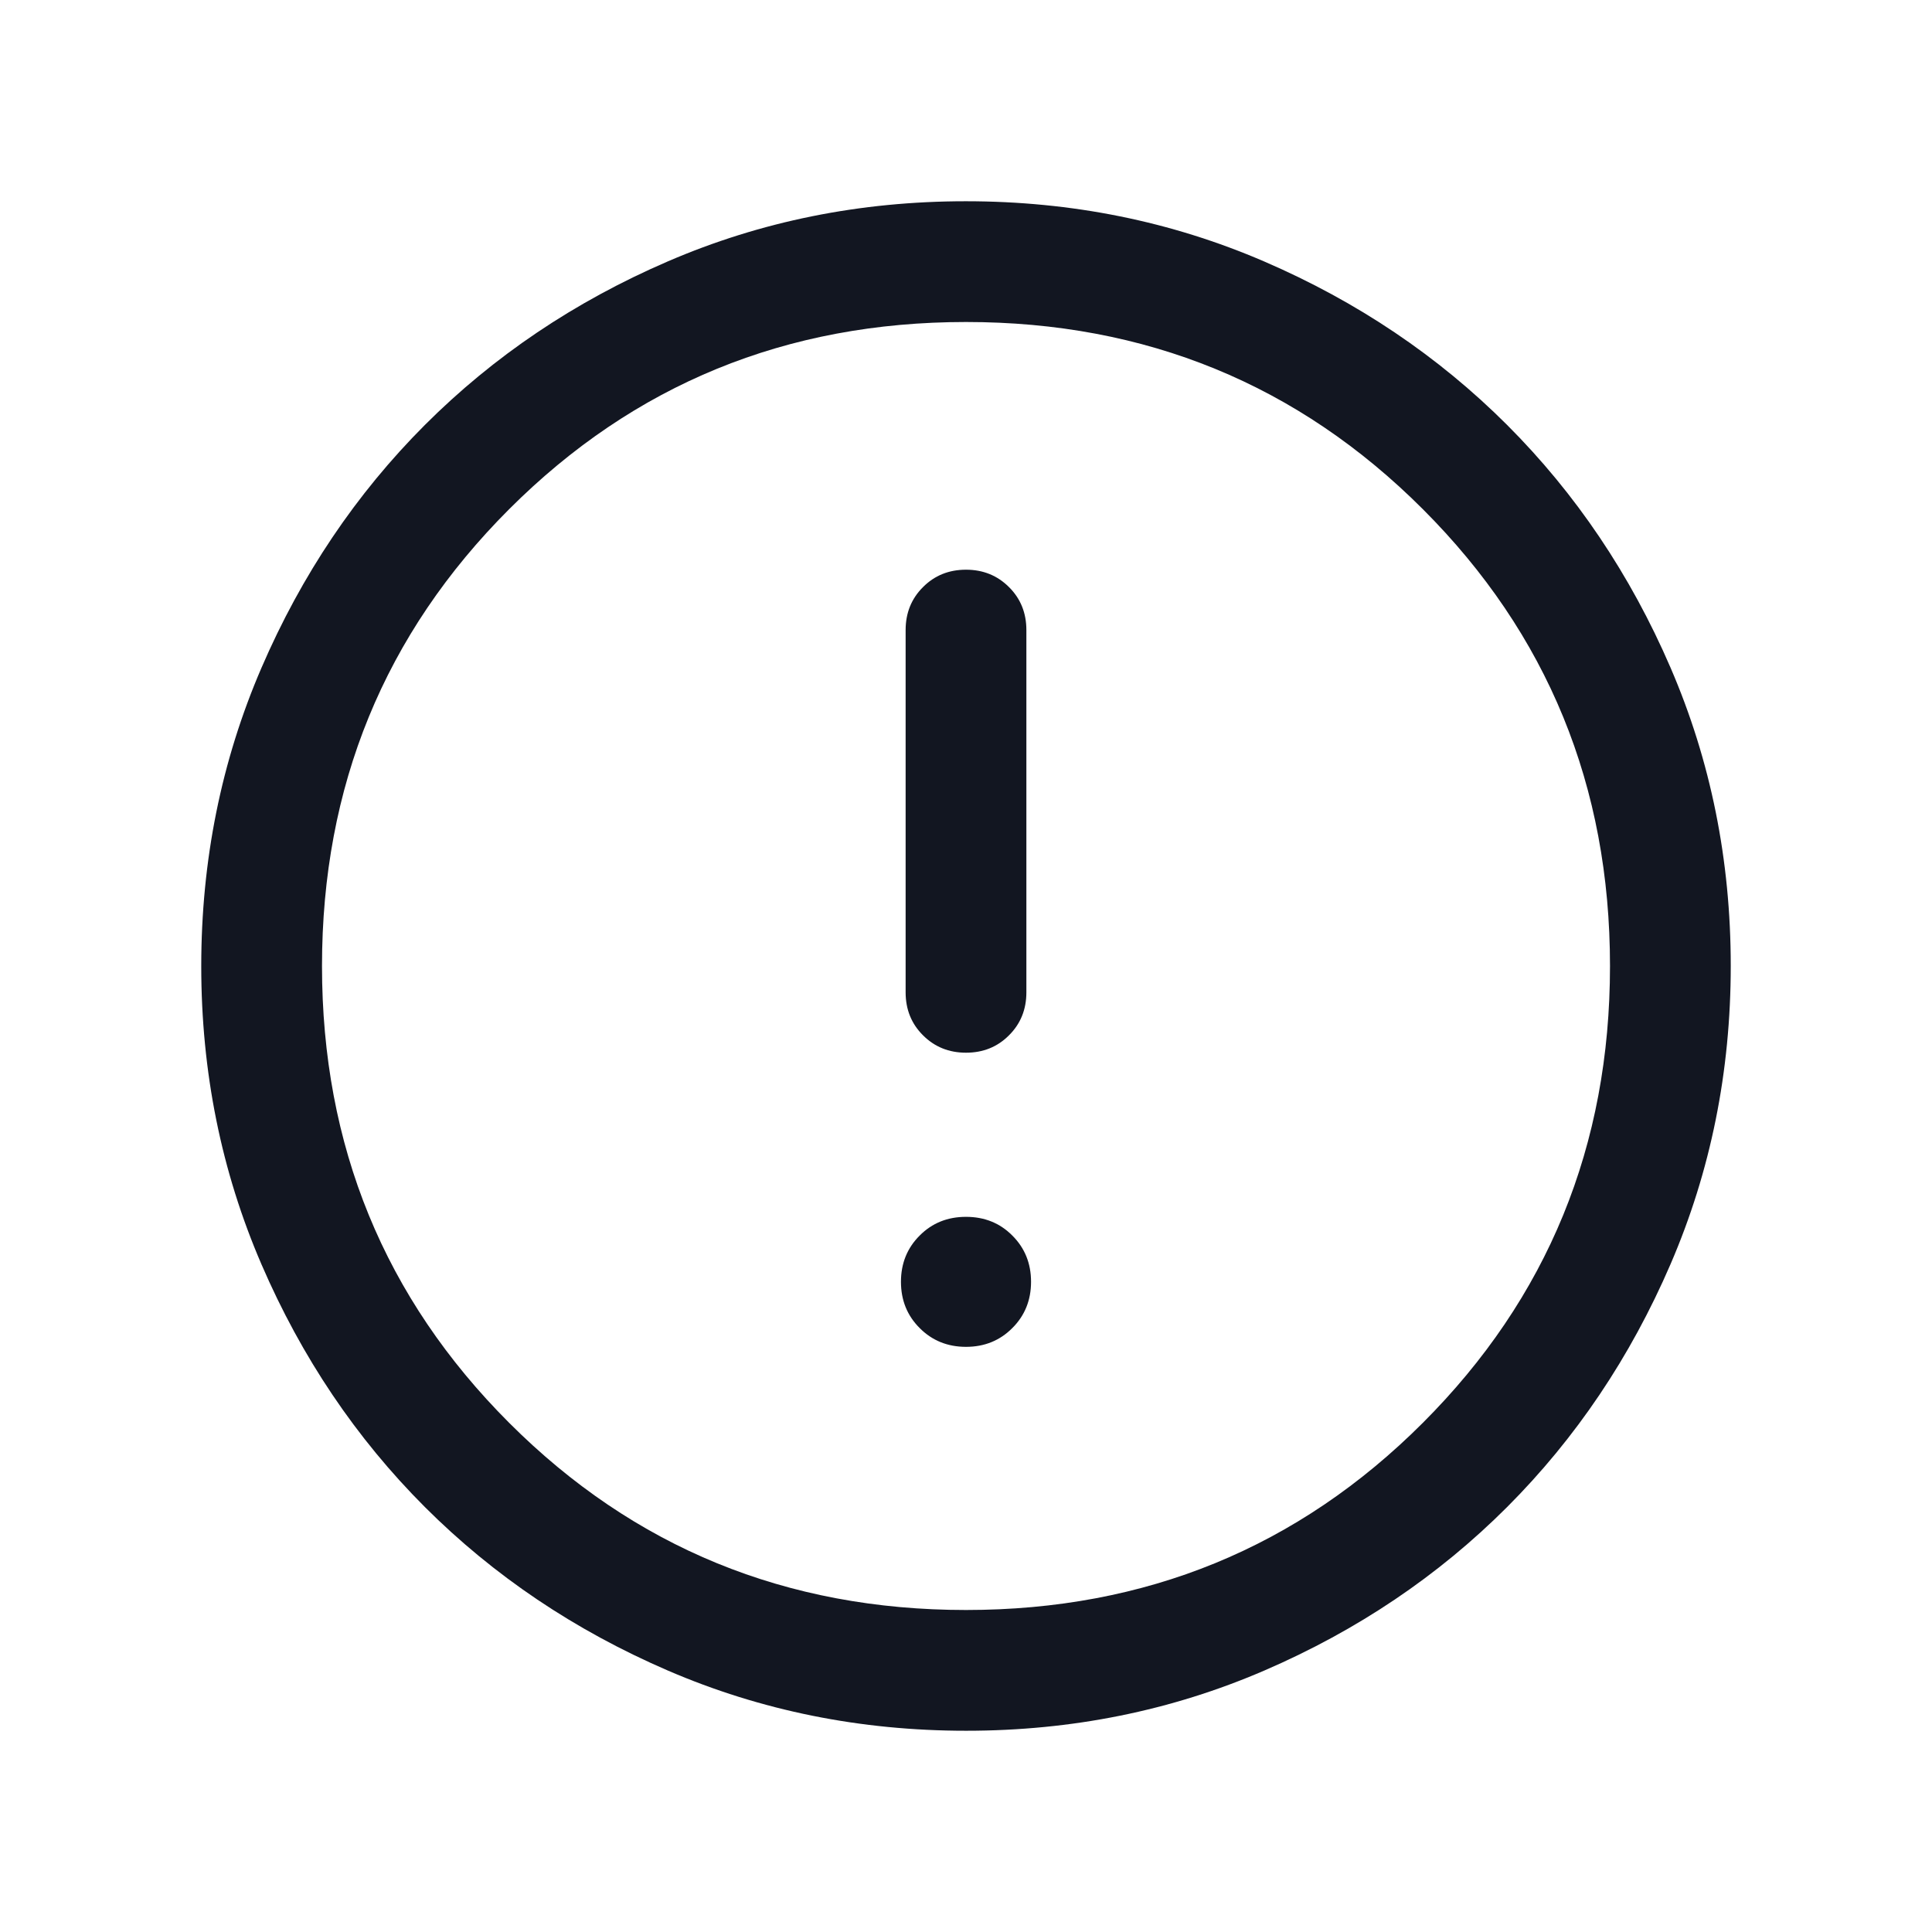
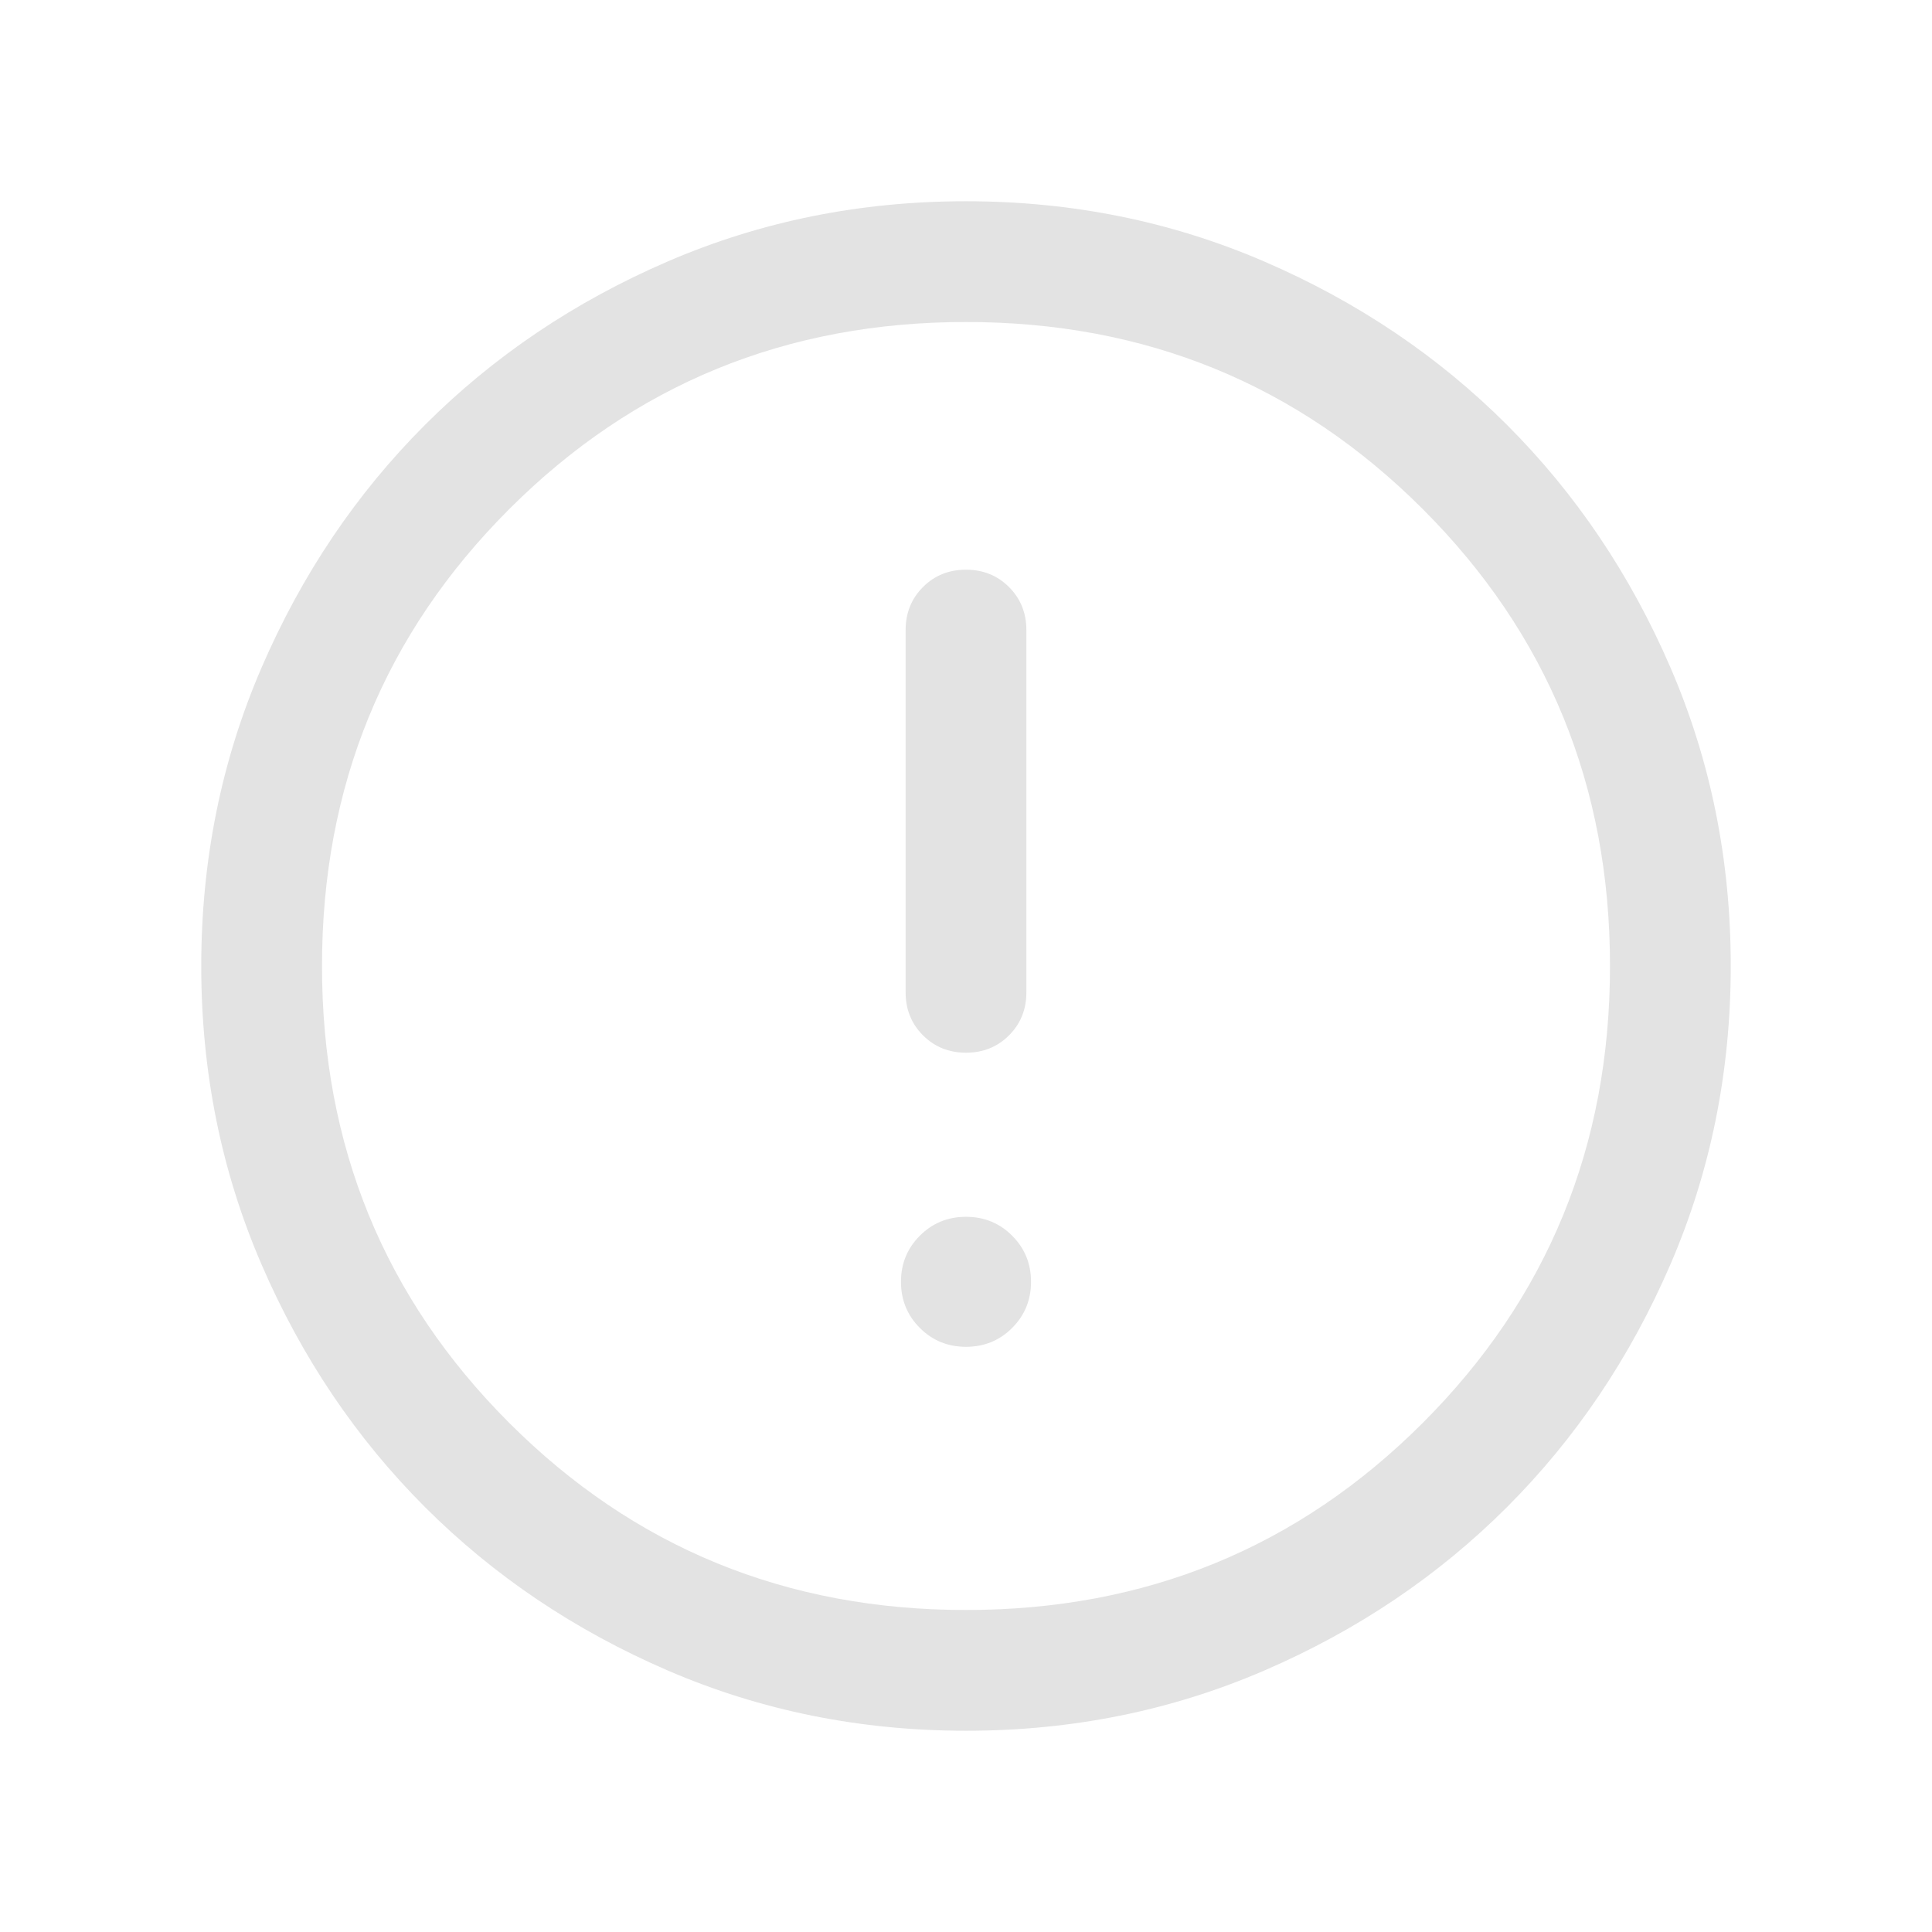
- <svg xmlns="http://www.w3.org/2000/svg" width="24" height="24" viewBox="0 0 24 24" fill="none">
-   <mask id="mask0_13_282" style="mask-type:alpha" maskUnits="userSpaceOnUse" x="0" y="0" width="24" height="24">
-     <rect width="24" height="24" fill="#D9D9D9" />
-   </mask>
-   <g mask="url(#mask0_13_282)">
-     <path d="M12 16.731C12.229 16.731 12.421 16.653 12.575 16.498C12.73 16.344 12.808 16.152 12.808 15.923C12.808 15.694 12.73 15.502 12.575 15.348C12.421 15.193 12.229 15.116 12 15.116C11.771 15.116 11.579 15.193 11.425 15.348C11.27 15.502 11.192 15.694 11.192 15.923C11.192 16.152 11.27 16.344 11.425 16.498C11.579 16.653 11.771 16.731 12 16.731ZM12 13.077C12.213 13.077 12.391 13.005 12.534 12.861C12.678 12.718 12.75 12.54 12.75 12.327V7.827C12.75 7.614 12.678 7.436 12.534 7.293C12.39 7.149 12.212 7.077 12 7.077C11.787 7.077 11.609 7.149 11.466 7.293C11.322 7.436 11.25 7.614 11.25 7.827V12.327C11.25 12.54 11.322 12.718 11.466 12.861C11.61 13.005 11.788 13.077 12 13.077ZM12.002 21.5C10.688 21.5 9.453 21.251 8.296 20.752C7.14 20.253 6.135 19.577 5.279 18.722C4.424 17.867 3.747 16.862 3.248 15.706C2.749 14.55 2.5 13.316 2.5 12.002C2.5 10.688 2.749 9.453 3.248 8.296C3.747 7.14 4.423 6.135 5.278 5.279C6.133 4.424 7.138 3.747 8.294 3.248C9.45 2.749 10.684 2.5 11.998 2.5C13.312 2.5 14.547 2.749 15.704 3.248C16.86 3.747 17.865 4.423 18.721 5.278C19.576 6.133 20.253 7.138 20.752 8.294C21.251 9.45 21.5 10.684 21.5 11.998C21.5 13.312 21.251 14.547 20.752 15.704C20.253 16.86 19.577 17.865 18.722 18.721C17.867 19.576 16.862 20.253 15.706 20.752C14.55 21.251 13.316 21.5 12.002 21.5ZM12 20C14.233 20 16.125 19.225 17.675 17.675C19.225 16.125 20 14.233 20 12C20 9.767 19.225 7.875 17.675 6.325C16.125 4.775 14.233 4 12 4C9.767 4 7.875 4.775 6.325 6.325C4.775 7.875 4 9.767 4 12C4 14.233 4.775 16.125 6.325 17.675C7.875 19.225 9.767 20 12 20Z" fill="#121621" />
-   </g>
+ <svg xmlns="http://www.w3.org/2000/svg" height="24px" viewBox="0 -960 960 960" width="24px" fill="#e3e3e3">
+   <path d="M502.92-300.15q9.39-9.39 9.39-22.93T502.92-346q-9.38-9.38-22.92-9.38-13.54 0-22.92 9.38-9.39 9.38-9.39 22.92 0 13.54 9.39 22.93 9.38 9.38 22.92 9.38 13.54 0 22.92-9.38Zm-1.54-145.4q8.62-8.62 8.62-21.37v-180q0-12.75-8.63-21.38-8.63-8.62-21.38-8.62-12.76 0-21.37 8.62-8.62 8.63-8.62 21.38v180q0 12.75 8.63 21.37 8.63 8.63 21.38 8.63 12.76 0 21.37-8.63ZM480.07-100q-78.84 0-148.21-29.92t-120.68-81.21q-51.31-51.29-81.25-120.63Q100-401.1 100-479.93q0-78.84 29.92-148.21t81.21-120.68q51.29-51.31 120.63-81.25Q401.1-860 479.93-860q78.84 0 148.21 29.92t120.68 81.21q51.31 51.29 81.25 120.63Q860-558.9 860-480.07q0 78.84-29.92 148.21t-81.21 120.68q-51.29 51.31-120.63 81.25Q558.9-100 480.07-100Zm-.07-60q134 0 227-93t93-227q0-134-93-227t-227-93q-134 0-227 93t-93 227q0 134 93 227t227 93Zm0-320Z" />
</svg>
